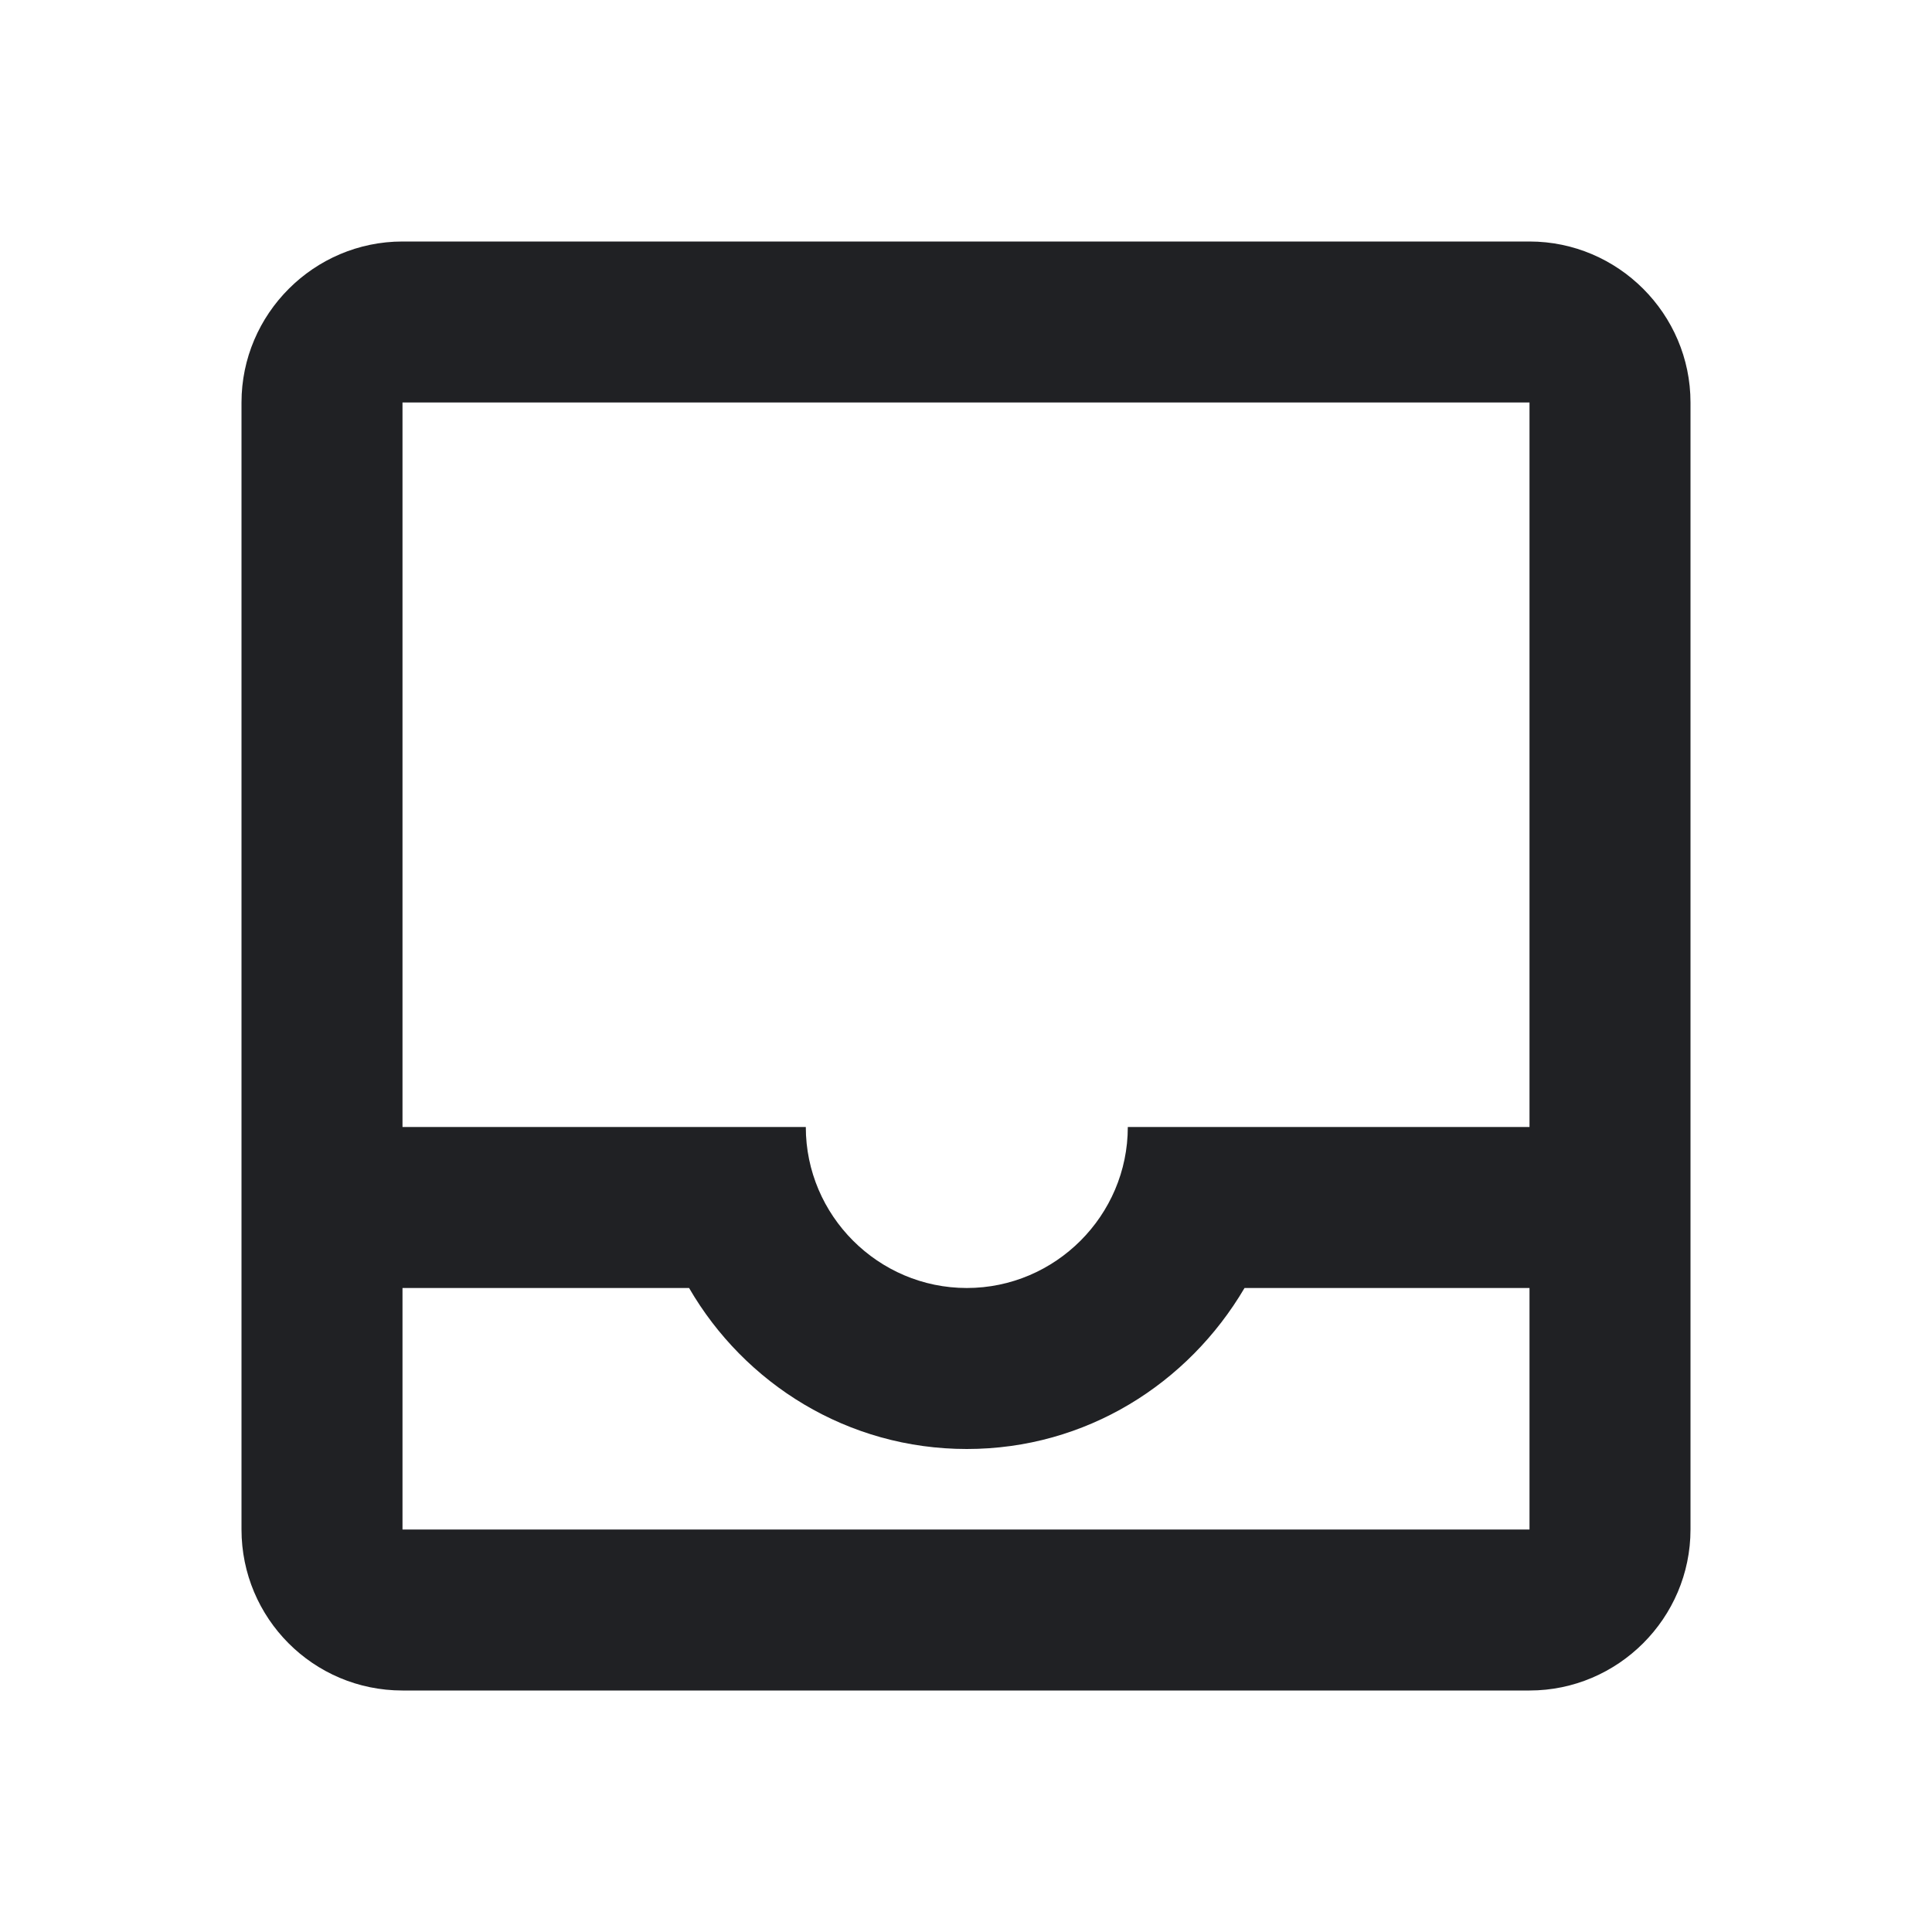
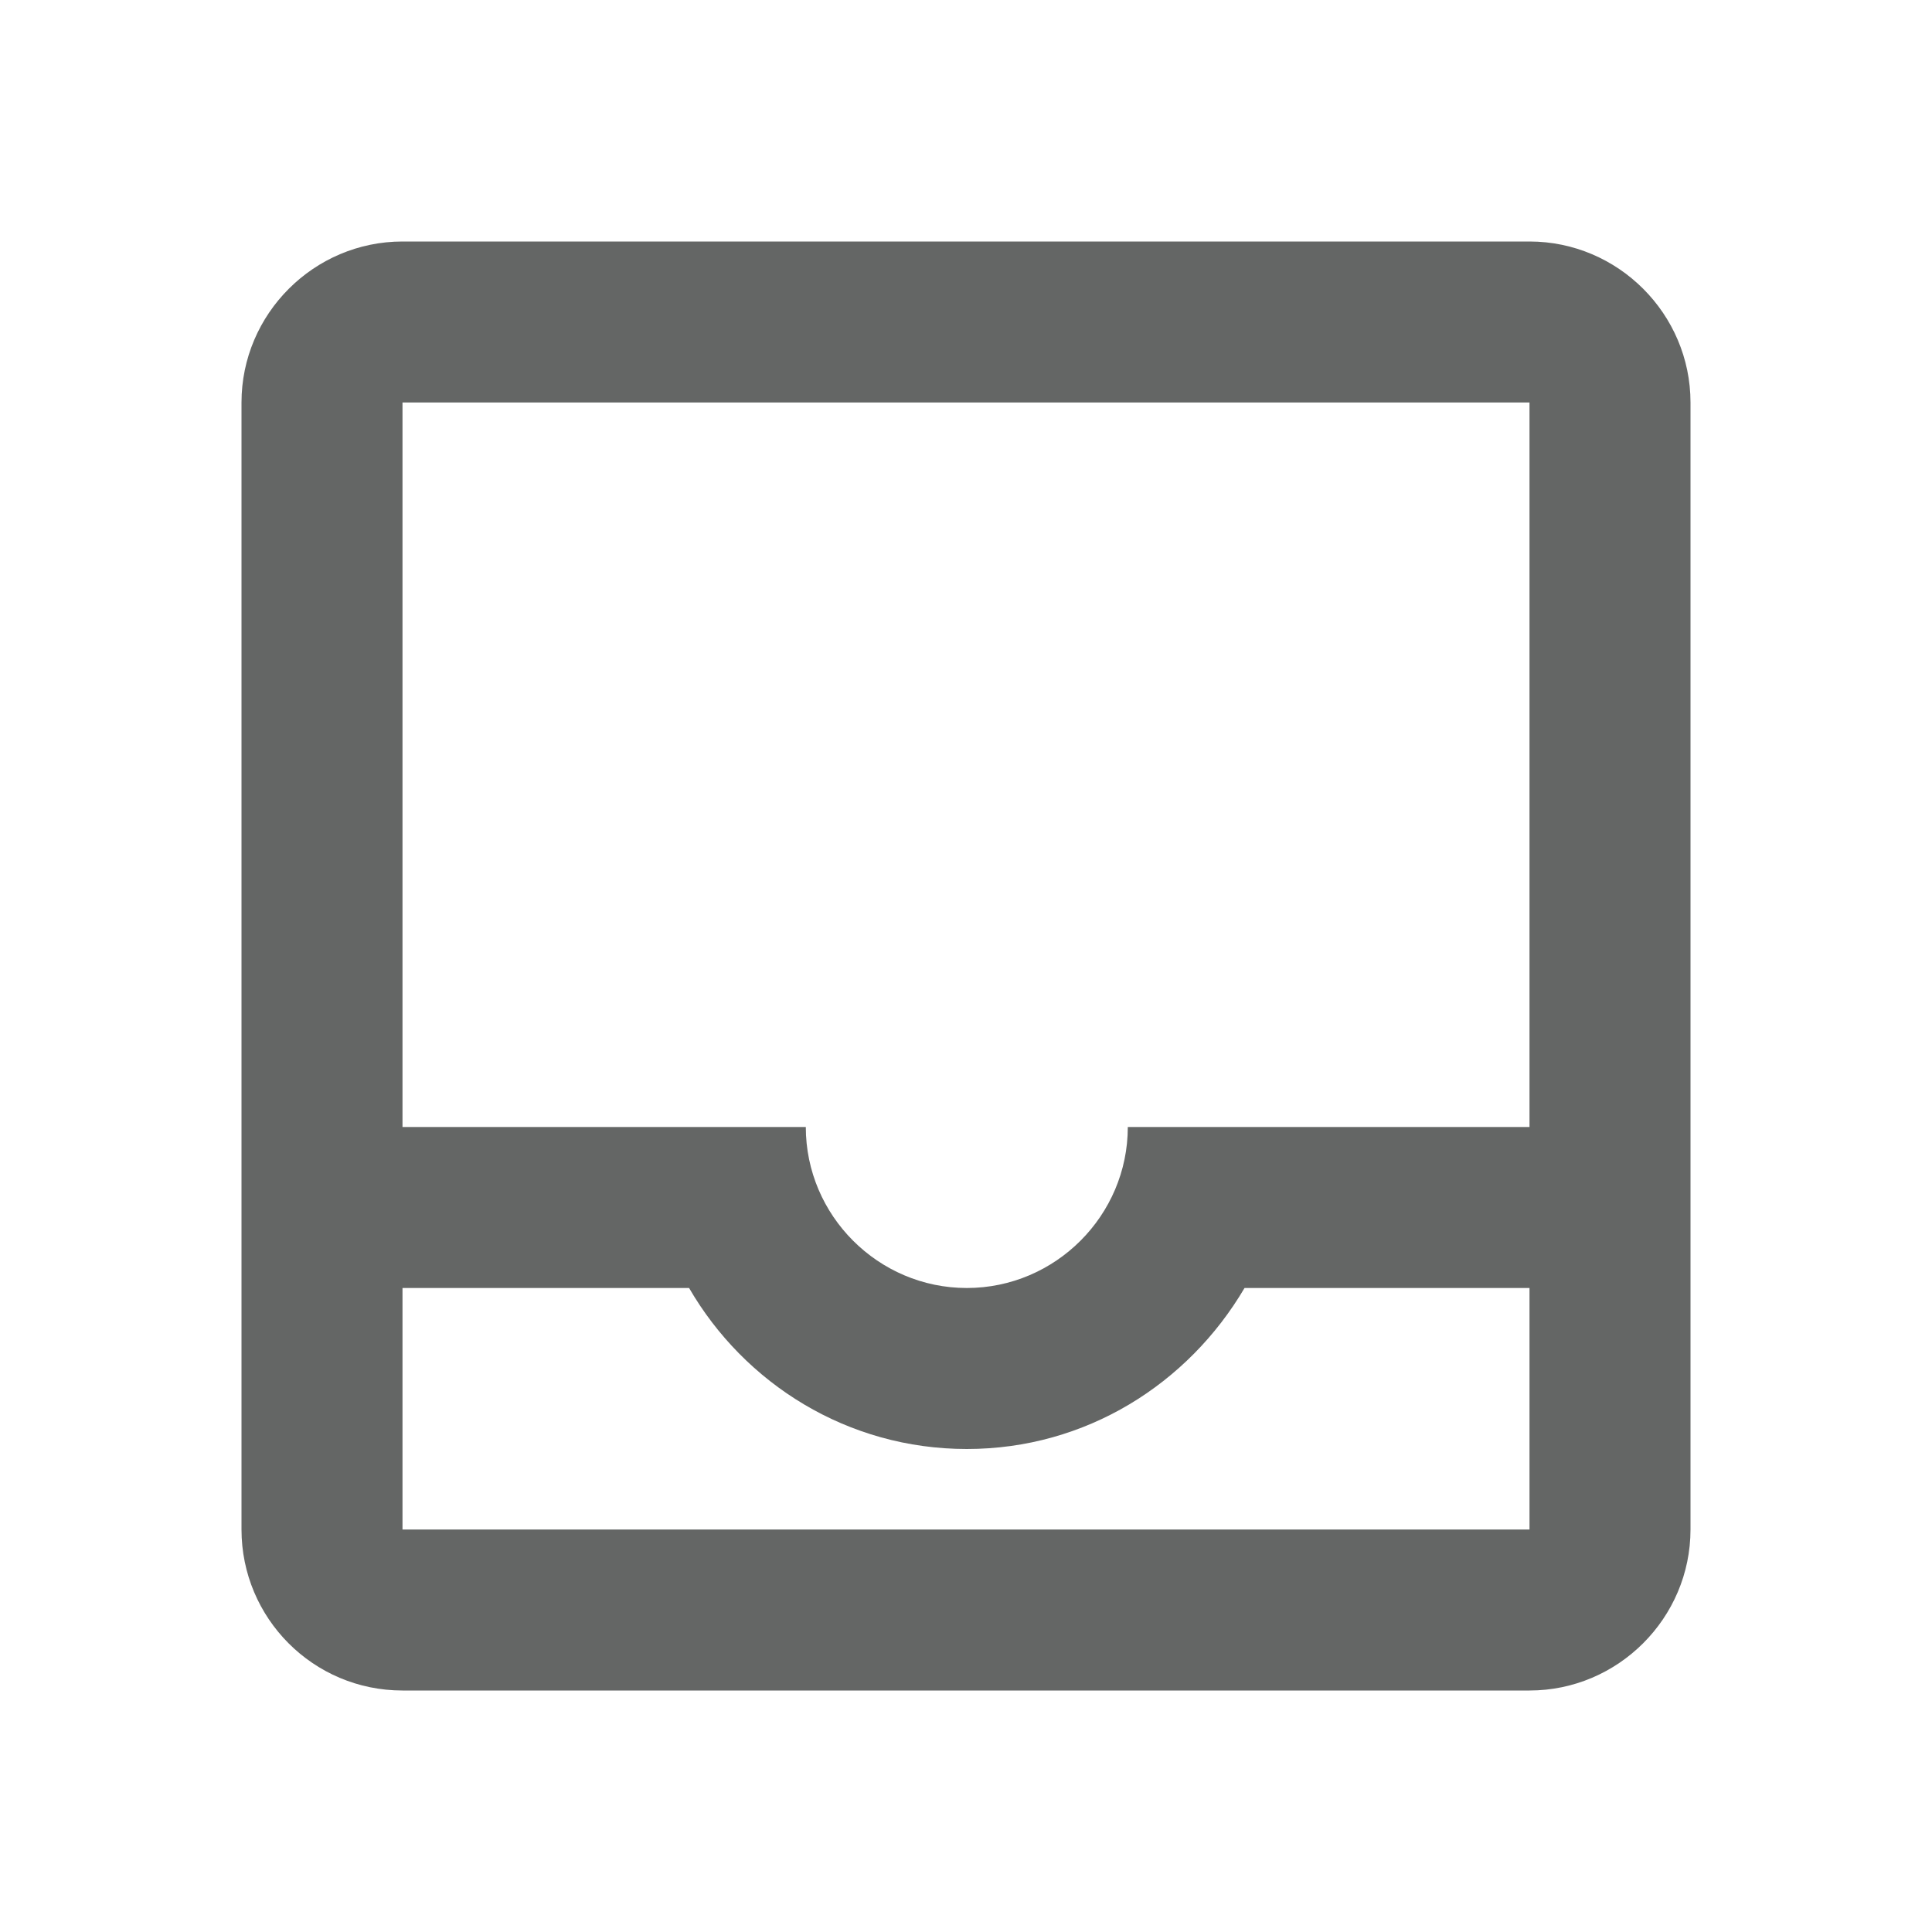
- <svg xmlns="http://www.w3.org/2000/svg" height="24px" viewBox="0 0 24 24" width="24px" fill="#202124">
+ <svg xmlns="http://www.w3.org/2000/svg" height="24px" viewBox="0 0 24 24" width="24px" fill="#646665">
  <path d="M0 0h24v24H0V0z" fill="none" />
  <path d="M19 3H5c-1.1 0-2 .9-2 2v14c0 1.1.89 2 2 2h14c1.1 0 2-.9 2-2V5c0-1.1-.9-2-2-2zm0 16H5v-3h3.56c.69 1.19 1.97 2 3.45 2s2.75-.81 3.45-2H19v3zm0-5h-4.99c0 1.1-.9 2-2 2s-2-.9-2-2H5V5h14v9z" />
</svg>
